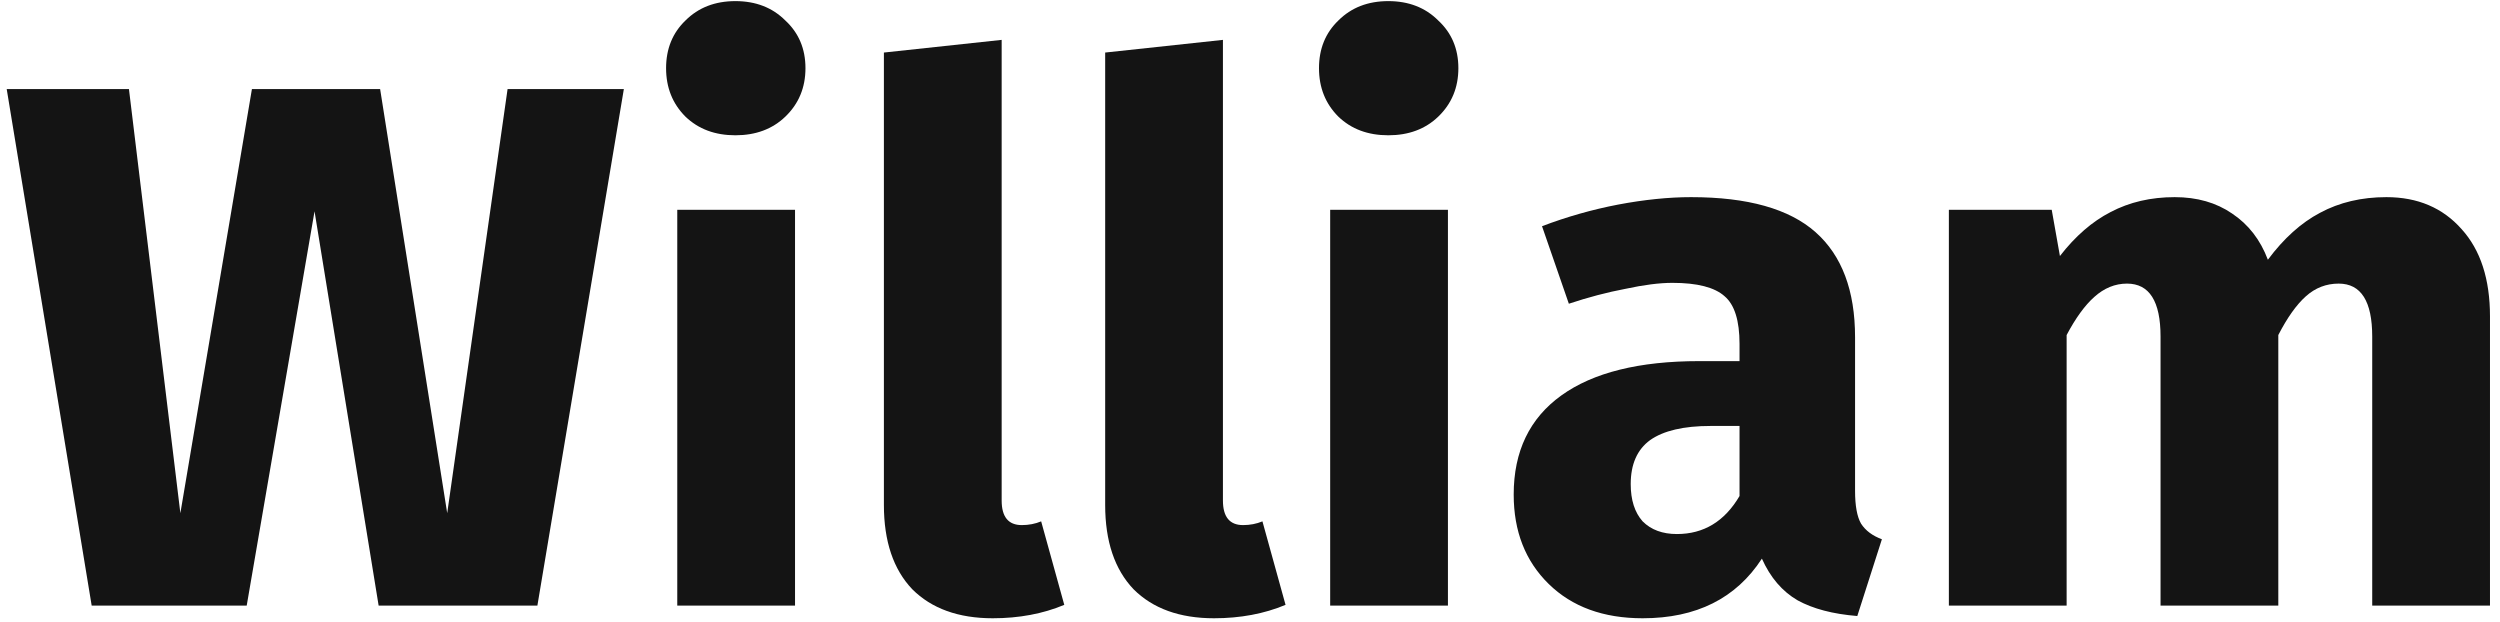
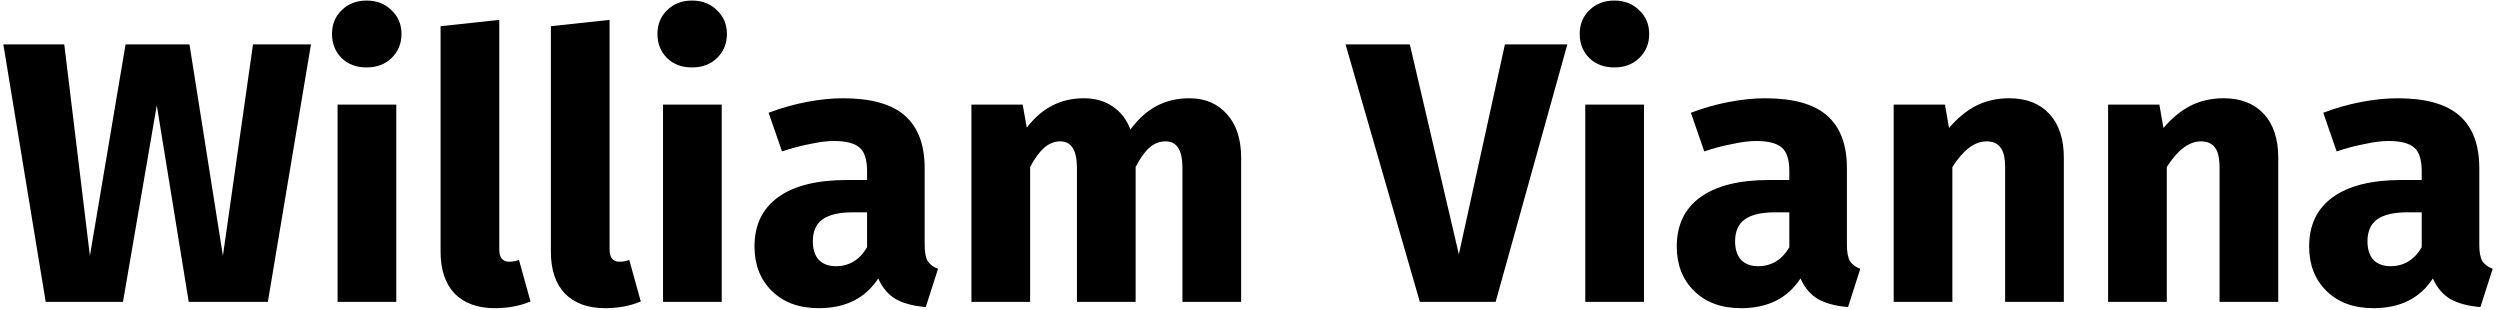
- <svg xmlns="http://www.w3.org/2000/svg" width="161" height="40" viewBox="0 0 161 40" fill="none">
-   <path d="M40.176 5.736L34.608 39H24.384L20.256 13.608L15.888 39H5.904L0.432 5.736H8.304L11.616 33.048L16.224 5.736H24.48L28.8 33.048L32.688 5.736H40.176Z" fill="#141414" />
-   <path d="M51.2 13.512V39H43.616V13.512H51.2ZM47.36 0.072C48.672 0.072 49.744 0.488 50.576 1.32C51.44 2.12 51.872 3.144 51.872 4.392C51.872 5.64 51.44 6.68 50.576 7.512C49.744 8.312 48.672 8.712 47.36 8.712C46.048 8.712 44.976 8.312 44.144 7.512C43.312 6.68 42.896 5.64 42.896 4.392C42.896 3.144 43.312 2.12 44.144 1.32C44.976 0.488 46.048 0.072 47.36 0.072Z" fill="#141414" />
-   <path d="M63.931 39.816C61.723 39.816 59.995 39.192 58.747 37.944C57.531 36.664 56.923 34.856 56.923 32.52V3.384L64.507 2.568V32.232C64.507 33.288 64.939 33.816 65.803 33.816C66.251 33.816 66.667 33.736 67.051 33.576L68.539 38.952C67.163 39.528 65.627 39.816 63.931 39.816Z" fill="#141414" />
-   <path d="M78.181 39.816C75.973 39.816 74.245 39.192 72.997 37.944C71.781 36.664 71.173 34.856 71.173 32.52V3.384L78.757 2.568V32.232C78.757 33.288 79.189 33.816 80.053 33.816C80.501 33.816 80.917 33.736 81.301 33.576L82.789 38.952C81.413 39.528 79.877 39.816 78.181 39.816Z" fill="#141414" />
-   <path d="M93.247 13.512V39H85.663V13.512H93.247ZM89.407 0.072C90.719 0.072 91.791 0.488 92.623 1.32C93.487 2.12 93.919 3.144 93.919 4.392C93.919 5.64 93.487 6.68 92.623 7.512C91.791 8.312 90.719 8.712 89.407 8.712C88.095 8.712 87.023 8.312 86.191 7.512C85.359 6.68 84.943 5.64 84.943 4.392C84.943 3.144 85.359 2.12 86.191 1.32C87.023 0.488 88.095 0.072 89.407 0.072Z" fill="#141414" />
-   <path d="M119.466 31.608C119.466 32.568 119.594 33.272 119.85 33.72C120.138 34.168 120.586 34.504 121.194 34.728L119.61 39.672C118.042 39.544 116.762 39.208 115.77 38.664C114.778 38.088 114.01 37.192 113.466 35.976C111.802 38.536 109.242 39.816 105.786 39.816C103.258 39.816 101.242 39.08 99.738 37.608C98.234 36.136 97.482 34.216 97.482 31.848C97.482 29.064 98.506 26.936 100.554 25.464C102.602 23.992 105.562 23.256 109.434 23.256H112.026V22.152C112.026 20.648 111.706 19.624 111.066 19.08C110.426 18.504 109.306 18.216 107.706 18.216C106.874 18.216 105.866 18.344 104.682 18.6C103.498 18.824 102.282 19.144 101.034 19.56L99.306 14.568C100.906 13.96 102.538 13.496 104.202 13.176C105.898 12.856 107.466 12.696 108.906 12.696C112.554 12.696 115.226 13.448 116.922 14.952C118.618 16.456 119.466 18.712 119.466 21.72V31.608ZM107.994 34.392C109.722 34.392 111.066 33.576 112.026 31.944V27.432H110.154C108.426 27.432 107.13 27.736 106.266 28.344C105.434 28.952 105.018 29.896 105.018 31.176C105.018 32.2 105.274 33 105.786 33.576C106.33 34.12 107.066 34.392 107.994 34.392Z" fill="#141414" />
-   <path d="M153.683 12.696C155.699 12.696 157.315 13.384 158.531 14.76C159.747 16.104 160.355 17.976 160.355 20.376V39H152.771V21.672C152.771 19.4 152.051 18.264 150.611 18.264C149.811 18.264 149.107 18.536 148.499 19.08C147.891 19.624 147.299 20.456 146.723 21.576V39H139.139V21.672C139.139 19.4 138.419 18.264 136.979 18.264C136.211 18.264 135.507 18.552 134.867 19.128C134.259 19.672 133.667 20.488 133.091 21.576V39H125.507V13.512H132.131L132.659 16.488C133.651 15.208 134.739 14.264 135.923 13.656C137.139 13.016 138.515 12.696 140.051 12.696C141.491 12.696 142.723 13.048 143.747 13.752C144.803 14.456 145.571 15.448 146.051 16.728C147.075 15.352 148.195 14.344 149.411 13.704C150.659 13.032 152.083 12.696 153.683 12.696Z" fill="#141414" />
+ <svg xmlns="http://www.w3.org/2000/svg" width="323" height="40" viewBox="0 0 323 40" fill="none">
+   <path d="M40.176 5.736L34.608 39H24.384L20.256 13.608L15.888 39H5.904L0.432 5.736H8.304L11.616 33.048L16.224 5.736H24.48L28.8 33.048L32.688 5.736H40.176Z" fill="black" />
+   <path d="M51.2 13.512V39H43.616V13.512H51.2ZM47.36 0.072C48.672 0.072 49.744 0.488 50.576 1.32C51.44 2.12 51.872 3.144 51.872 4.392C51.872 5.64 51.44 6.68 50.576 7.512C49.744 8.312 48.672 8.712 47.36 8.712C46.048 8.712 44.976 8.312 44.144 7.512C43.312 6.68 42.896 5.64 42.896 4.392C42.896 3.144 43.312 2.12 44.144 1.32C44.976 0.488 46.048 0.072 47.36 0.072Z" fill="black" />
+   <path d="M63.931 39.816C61.723 39.816 59.995 39.192 58.747 37.944C57.531 36.664 56.923 34.856 56.923 32.52V3.384L64.507 2.568V32.232C64.507 33.288 64.939 33.816 65.803 33.816C66.251 33.816 66.667 33.736 67.051 33.576L68.539 38.952C67.163 39.528 65.627 39.816 63.931 39.816Z" fill="black" />
+   <path d="M78.181 39.816C75.973 39.816 74.245 39.192 72.997 37.944C71.781 36.664 71.173 34.856 71.173 32.52V3.384L78.757 2.568V32.232C78.757 33.288 79.189 33.816 80.053 33.816C80.501 33.816 80.917 33.736 81.301 33.576L82.789 38.952C81.413 39.528 79.877 39.816 78.181 39.816Z" fill="black" />
+   <path d="M93.247 13.512V39H85.663V13.512H93.247ZM89.407 0.072C90.719 0.072 91.791 0.488 92.623 1.32C93.487 2.12 93.919 3.144 93.919 4.392C93.919 5.64 93.487 6.68 92.623 7.512C91.791 8.312 90.719 8.712 89.407 8.712C88.095 8.712 87.023 8.312 86.191 7.512C85.359 6.68 84.943 5.64 84.943 4.392C84.943 3.144 85.359 2.12 86.191 1.32C87.023 0.488 88.095 0.072 89.407 0.072Z" fill="black" />
+   <path d="M119.466 31.608C119.466 32.568 119.594 33.272 119.85 33.72C120.138 34.168 120.586 34.504 121.194 34.728L119.61 39.672C118.042 39.544 116.762 39.208 115.77 38.664C114.778 38.088 114.01 37.192 113.466 35.976C111.802 38.536 109.242 39.816 105.786 39.816C103.258 39.816 101.242 39.08 99.738 37.608C98.234 36.136 97.482 34.216 97.482 31.848C97.482 29.064 98.506 26.936 100.554 25.464C102.602 23.992 105.562 23.256 109.434 23.256H112.026V22.152C112.026 20.648 111.706 19.624 111.066 19.08C110.426 18.504 109.306 18.216 107.706 18.216C106.874 18.216 105.866 18.344 104.682 18.6C103.498 18.824 102.282 19.144 101.034 19.56L99.306 14.568C100.906 13.96 102.538 13.496 104.202 13.176C105.898 12.856 107.466 12.696 108.906 12.696C112.554 12.696 115.226 13.448 116.922 14.952C118.618 16.456 119.466 18.712 119.466 21.72V31.608ZM107.994 34.392C109.722 34.392 111.066 33.576 112.026 31.944V27.432H110.154C108.426 27.432 107.13 27.736 106.266 28.344C105.434 28.952 105.018 29.896 105.018 31.176C105.018 32.2 105.274 33 105.786 33.576C106.33 34.12 107.066 34.392 107.994 34.392Z" fill="black" />
+   <path d="M153.683 12.696C155.699 12.696 157.315 13.384 158.531 14.76C159.747 16.104 160.355 17.976 160.355 20.376V39H152.771V21.672C152.771 19.4 152.051 18.264 150.611 18.264C149.811 18.264 149.107 18.536 148.499 19.08C147.891 19.624 147.299 20.456 146.723 21.576V39H139.139V21.672C139.139 19.4 138.419 18.264 136.979 18.264C136.211 18.264 135.507 18.552 134.867 19.128C134.259 19.672 133.667 20.488 133.091 21.576V39H125.507V13.512H132.131L132.659 16.488C133.651 15.208 134.739 14.264 135.923 13.656C137.139 13.016 138.515 12.696 140.051 12.696C141.491 12.696 142.723 13.048 143.747 13.752C144.803 14.456 145.571 15.448 146.051 16.728C147.075 15.352 148.195 14.344 149.411 13.704C150.659 13.032 152.083 12.696 153.683 12.696Z" fill="black" />
+   <path d="M202.5 5.736L193.236 39H183.444L173.844 5.736H182.148L188.484 32.856L194.436 5.736H202.5Z" fill="black" />
+   <path d="M212.403 13.512V39H204.819V13.512H212.403ZM208.563 0.072C209.875 0.072 210.947 0.488 211.779 1.32C212.643 2.12 213.075 3.144 213.075 4.392C213.075 5.64 212.643 6.68 211.779 7.512C210.947 8.312 209.875 8.712 208.563 8.712C207.251 8.712 206.179 8.312 205.347 7.512C204.515 6.68 204.099 5.64 204.099 4.392C204.099 3.144 204.515 2.12 205.347 1.32C206.179 0.488 207.251 0.072 208.563 0.072Z" fill="black" />
+   <path d="M238.622 31.608C238.622 32.568 238.75 33.272 239.006 33.72C239.294 34.168 239.742 34.504 240.35 34.728L238.766 39.672C237.198 39.544 235.918 39.208 234.926 38.664C233.934 38.088 233.166 37.192 232.622 35.976C230.958 38.536 228.398 39.816 224.942 39.816C222.414 39.816 220.398 39.08 218.894 37.608C217.39 36.136 216.638 34.216 216.638 31.848C216.638 29.064 217.662 26.936 219.71 25.464C221.758 23.992 224.718 23.256 228.59 23.256H231.182V22.152C231.182 20.648 230.862 19.624 230.222 19.08C229.582 18.504 228.462 18.216 226.862 18.216C226.03 18.216 225.022 18.344 223.838 18.6C222.654 18.824 221.438 19.144 220.19 19.56L218.462 14.568C220.062 13.96 221.694 13.496 223.358 13.176C225.054 12.856 226.622 12.696 228.062 12.696C231.71 12.696 234.382 13.448 236.078 14.952C237.774 16.456 238.622 18.712 238.622 21.72V31.608ZM227.15 34.392C228.878 34.392 230.222 33.576 231.182 31.944V27.432H229.31C227.582 27.432 226.286 27.736 225.422 28.344C224.59 28.952 224.174 29.896 224.174 31.176C224.174 32.2 224.43 33 224.942 33.576C225.486 34.12 226.222 34.392 227.15 34.392Z" fill="black" />
+   <path d="M259.591 12.696C261.799 12.696 263.527 13.368 264.775 14.712C266.023 16.056 266.647 17.944 266.647 20.376V39H259.063V21.672C259.063 20.392 258.855 19.512 258.439 19.032C258.055 18.52 257.463 18.264 256.663 18.264C255.127 18.264 253.655 19.368 252.247 21.576V39H244.663V13.512H251.287L251.815 16.536C252.903 15.256 254.071 14.296 255.319 13.656C256.599 13.016 258.023 12.696 259.591 12.696Z" fill="black" />
+   <path d="M287.294 12.696C289.502 12.696 291.23 13.368 292.478 14.712C293.726 16.056 294.35 17.944 294.35 20.376V39H286.766V21.672C286.766 20.392 286.558 19.512 286.142 19.032C285.758 18.52 285.166 18.264 284.366 18.264C282.83 18.264 281.358 19.368 279.95 21.576V39H272.366V13.512H278.99L279.518 16.536C280.606 15.256 281.774 14.296 283.022 13.656C284.302 13.016 285.726 12.696 287.294 12.696Z" fill="black" />
+   <path d="M320.325 31.608C320.325 32.568 320.453 33.272 320.709 33.72C320.997 34.168 321.445 34.504 322.053 34.728L320.469 39.672C318.901 39.544 317.621 39.208 316.629 38.664C315.637 38.088 314.869 37.192 314.325 35.976C312.661 38.536 310.101 39.816 306.645 39.816C304.117 39.816 302.101 39.08 300.597 37.608C299.093 36.136 298.341 34.216 298.341 31.848C298.341 29.064 299.365 26.936 301.413 25.464C303.461 23.992 306.421 23.256 310.293 23.256H312.885V22.152C312.885 20.648 312.565 19.624 311.925 19.08C311.285 18.504 310.165 18.216 308.565 18.216C307.733 18.216 306.725 18.344 305.541 18.6C304.357 18.824 303.141 19.144 301.893 19.56L300.165 14.568C301.765 13.96 303.397 13.496 305.061 13.176C306.757 12.856 308.325 12.696 309.765 12.696C313.413 12.696 316.085 13.448 317.781 14.952C319.477 16.456 320.325 18.712 320.325 21.72V31.608ZM308.853 34.392C310.581 34.392 311.925 33.576 312.885 31.944V27.432H311.013C309.285 27.432 307.989 27.736 307.125 28.344C306.293 28.952 305.877 29.896 305.877 31.176C305.877 32.2 306.133 33 306.645 33.576C307.189 34.12 307.925 34.392 308.853 34.392Z" fill="black" />
</svg>
